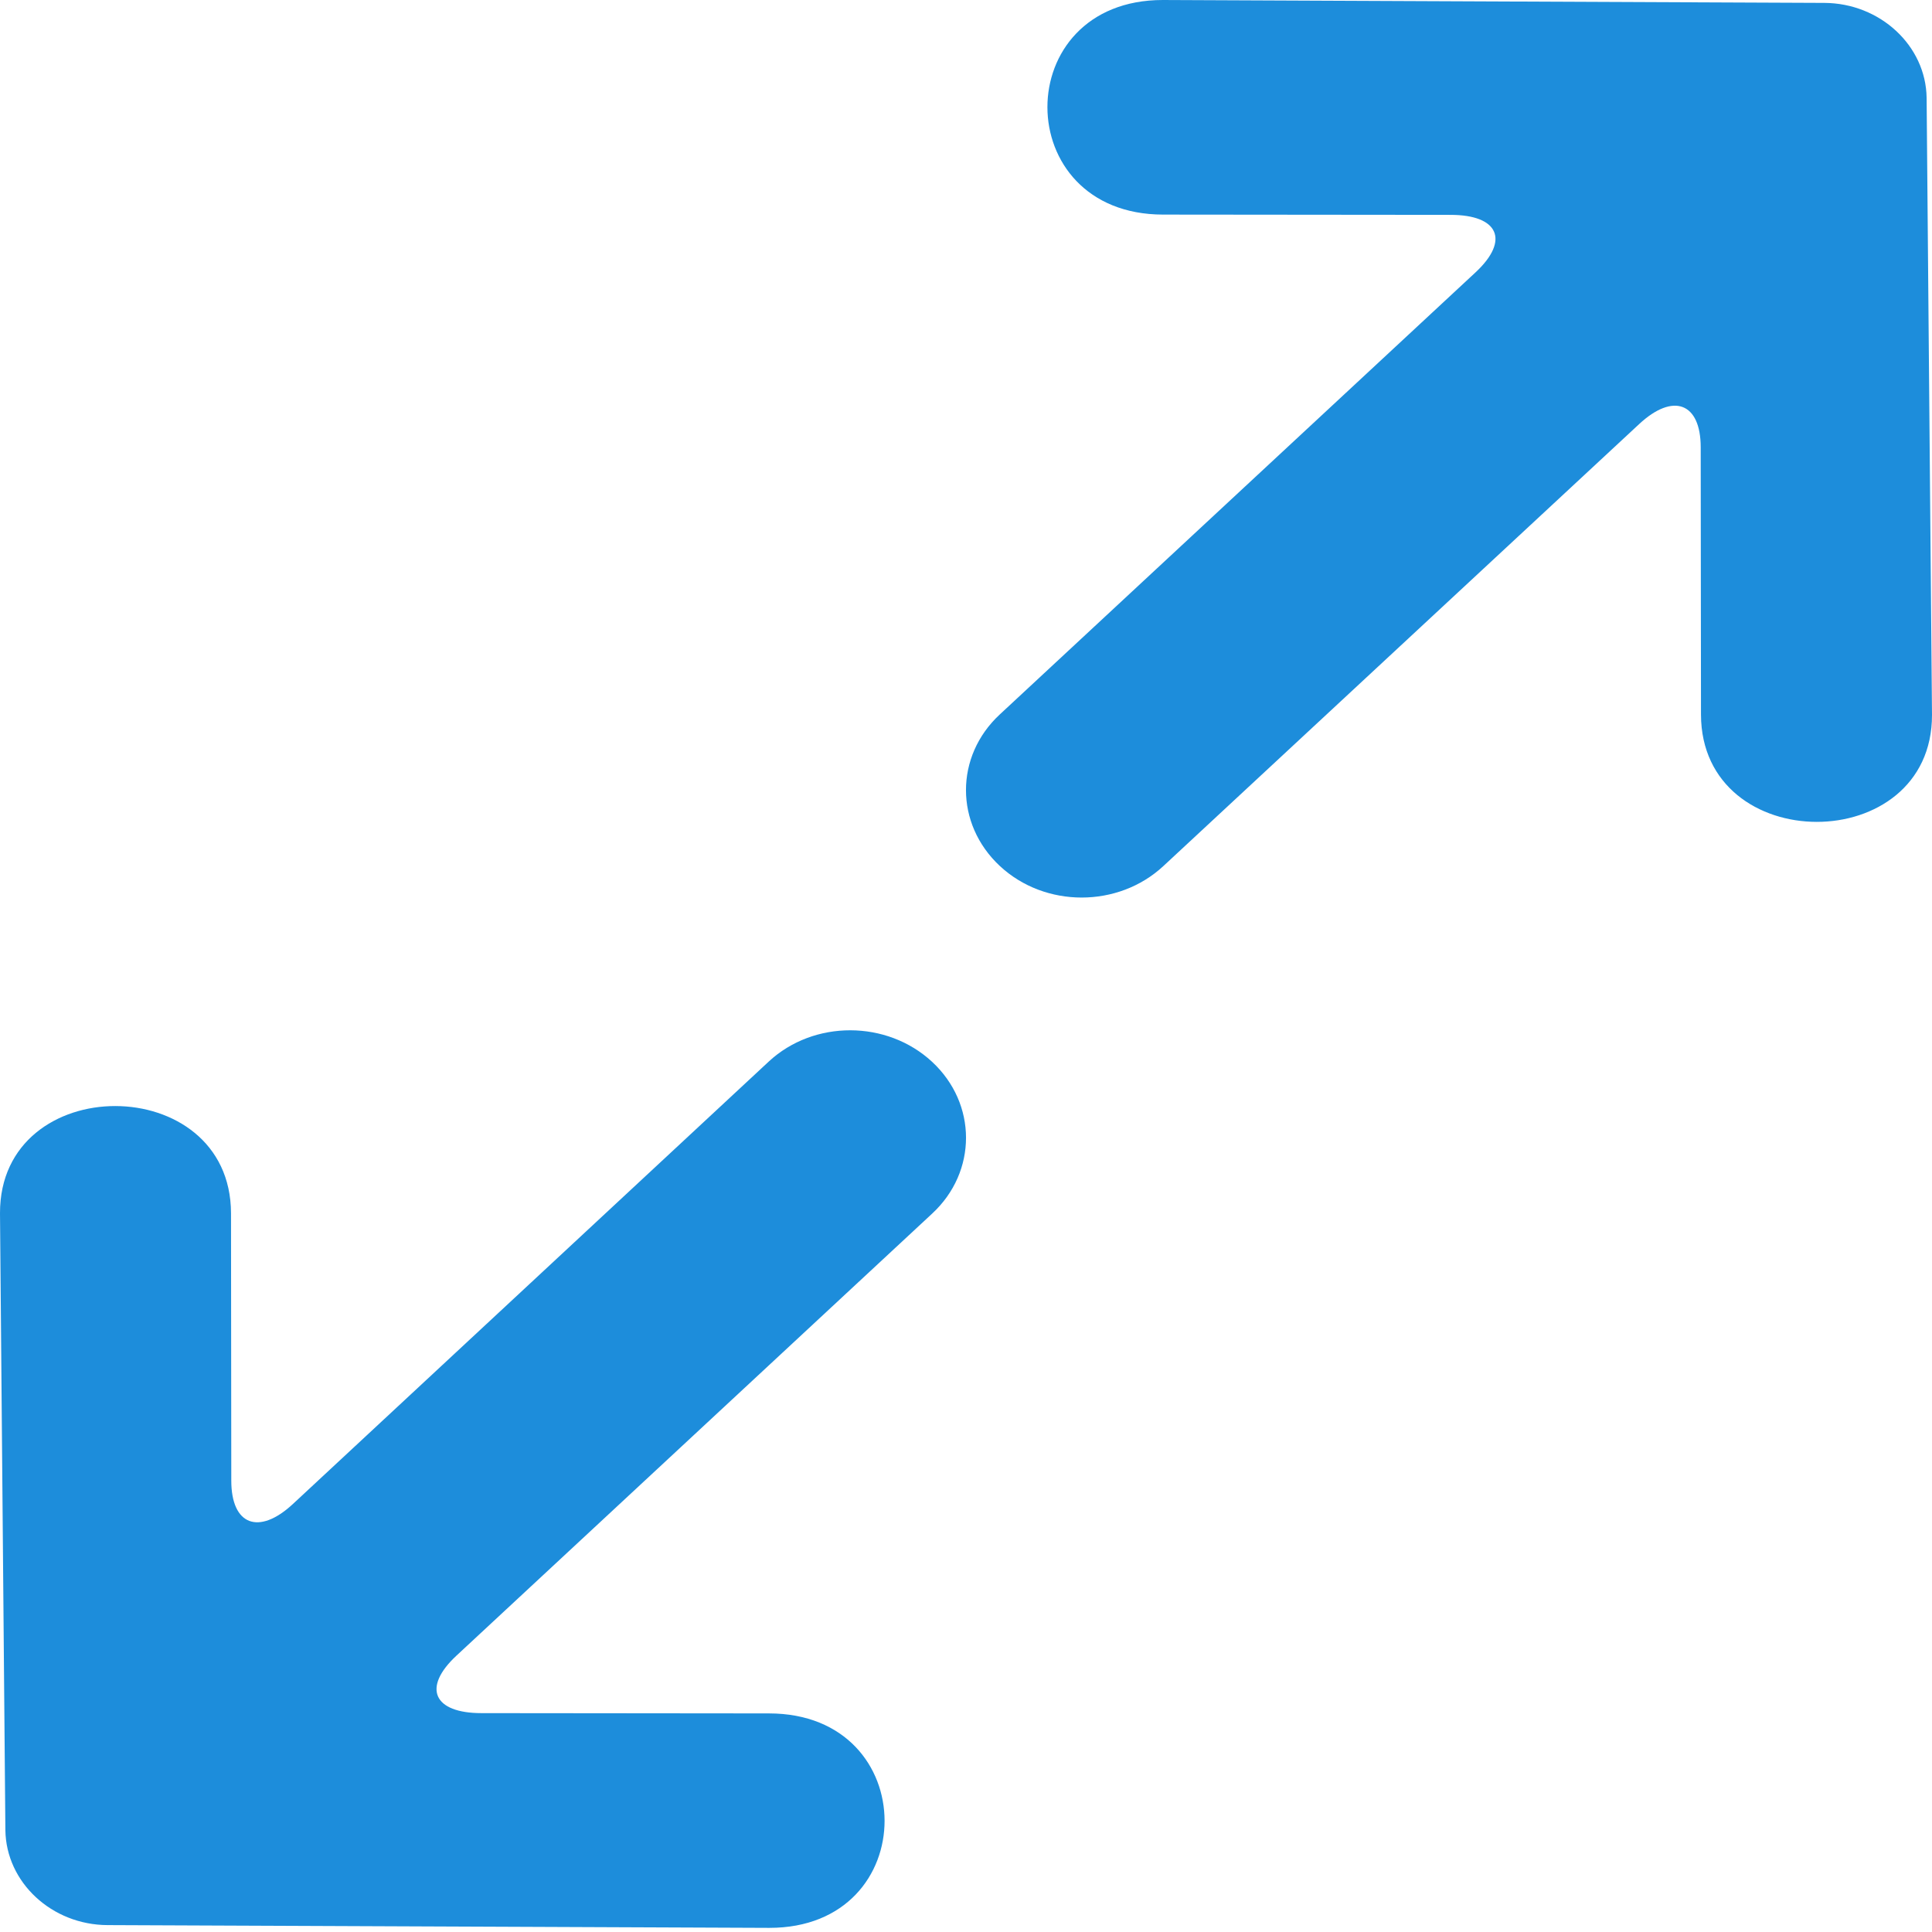
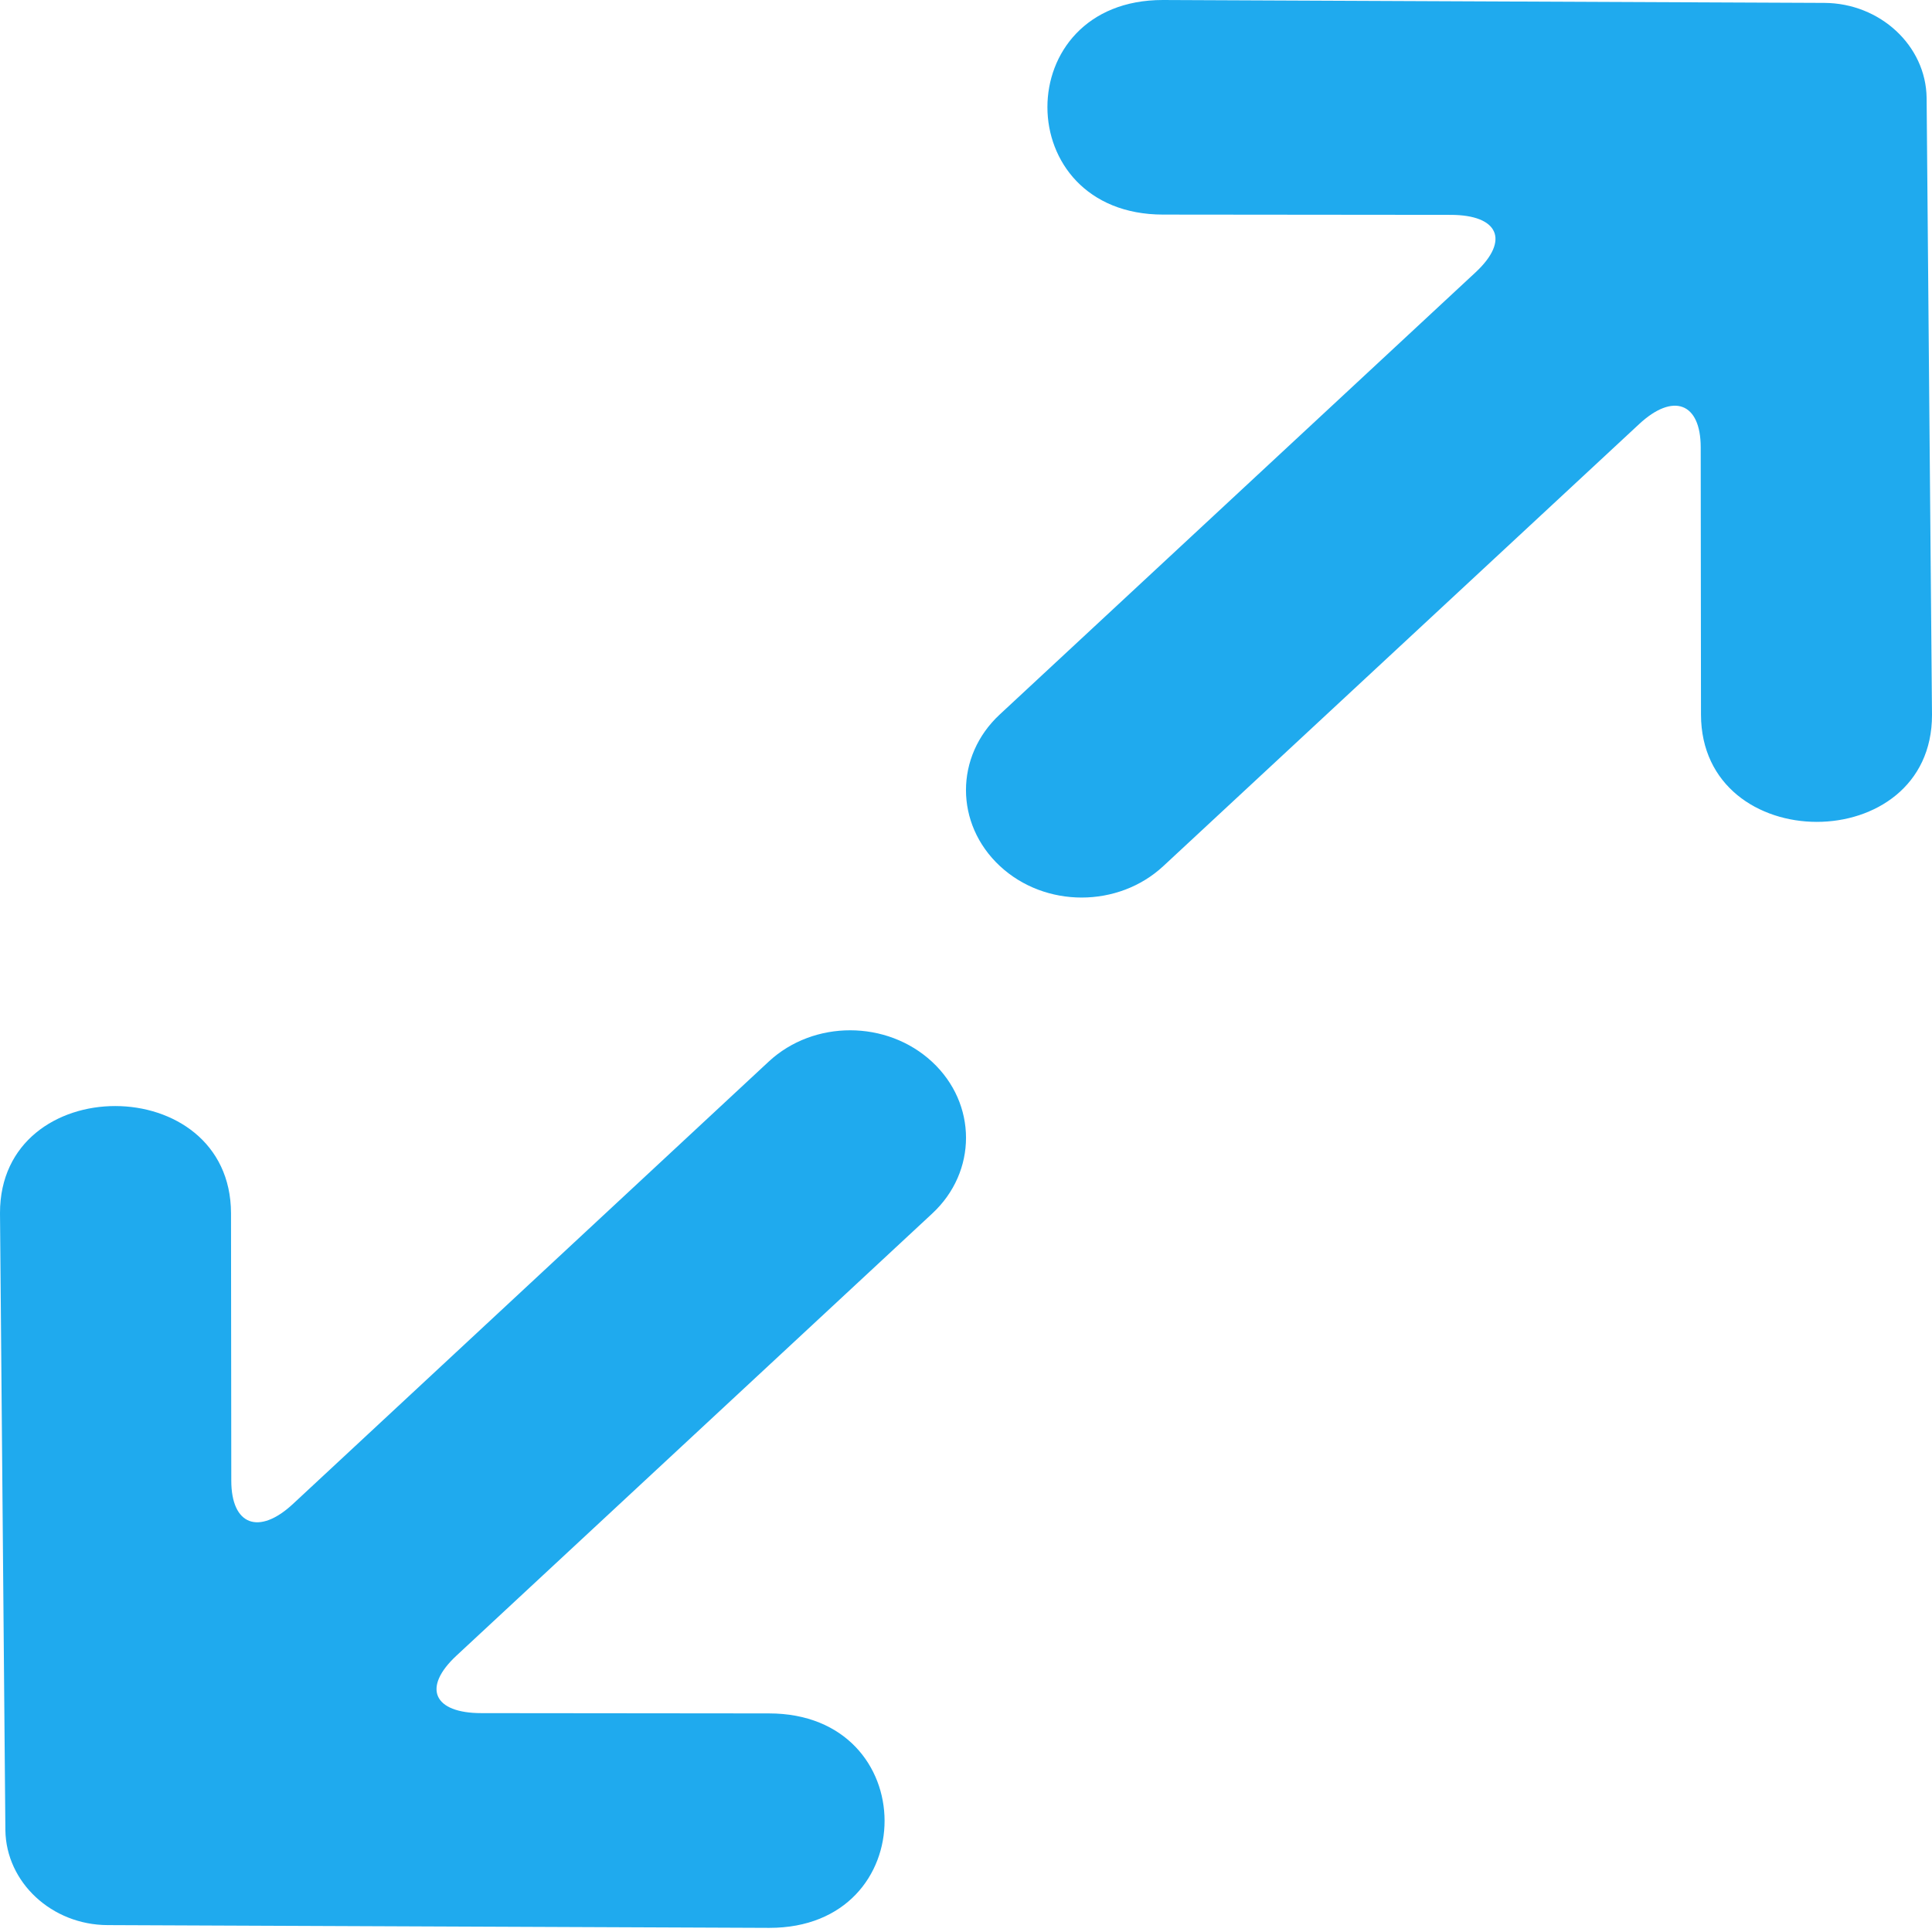
<svg width="14" height="14" viewBox="0 0 14 14">
-   <g fill="#1D8DDB" fill-rule="evenodd">
+   <g fill="#1faaee" fill-rule="evenodd">
    <path d="M13.961,0.709 C13.956,0.331 13.624,0.023 13.22,0.021 L8.426,0 C7.31,0 7.312,1.554 8.428,1.555 L10.511,1.557 C10.859,1.557 10.942,1.741 10.693,1.973 L7.245,5.177 C6.918,5.48 6.918,5.971 7.246,6.276 C7.573,6.58 8.103,6.58 8.43,6.276 L11.878,3.073 C12.124,2.844 12.324,2.917 12.324,3.242 L12.326,5.178 C12.328,6.214 14.002,6.215 14,5.18 L13.961,0.709 Z" />
    <path d="M0.039,13.262 C0.044,13.641 0.376,13.949 0.78,13.95 L5.574,13.97 C6.69,13.972 6.688,12.416 5.572,12.416 L3.489,12.414 C3.141,12.414 3.058,12.23 3.307,11.998 L6.755,8.794 C7.082,8.491 7.082,7.998 6.754,7.694 C6.427,7.391 5.897,7.389 5.57,7.693 L2.122,10.899 C1.876,11.127 1.676,11.053 1.676,10.729 L1.674,8.792 C1.672,7.757 -0.002,7.755 1.20213111e-06,8.791 L0.039,13.262 Z" />
  </g>
</svg>
